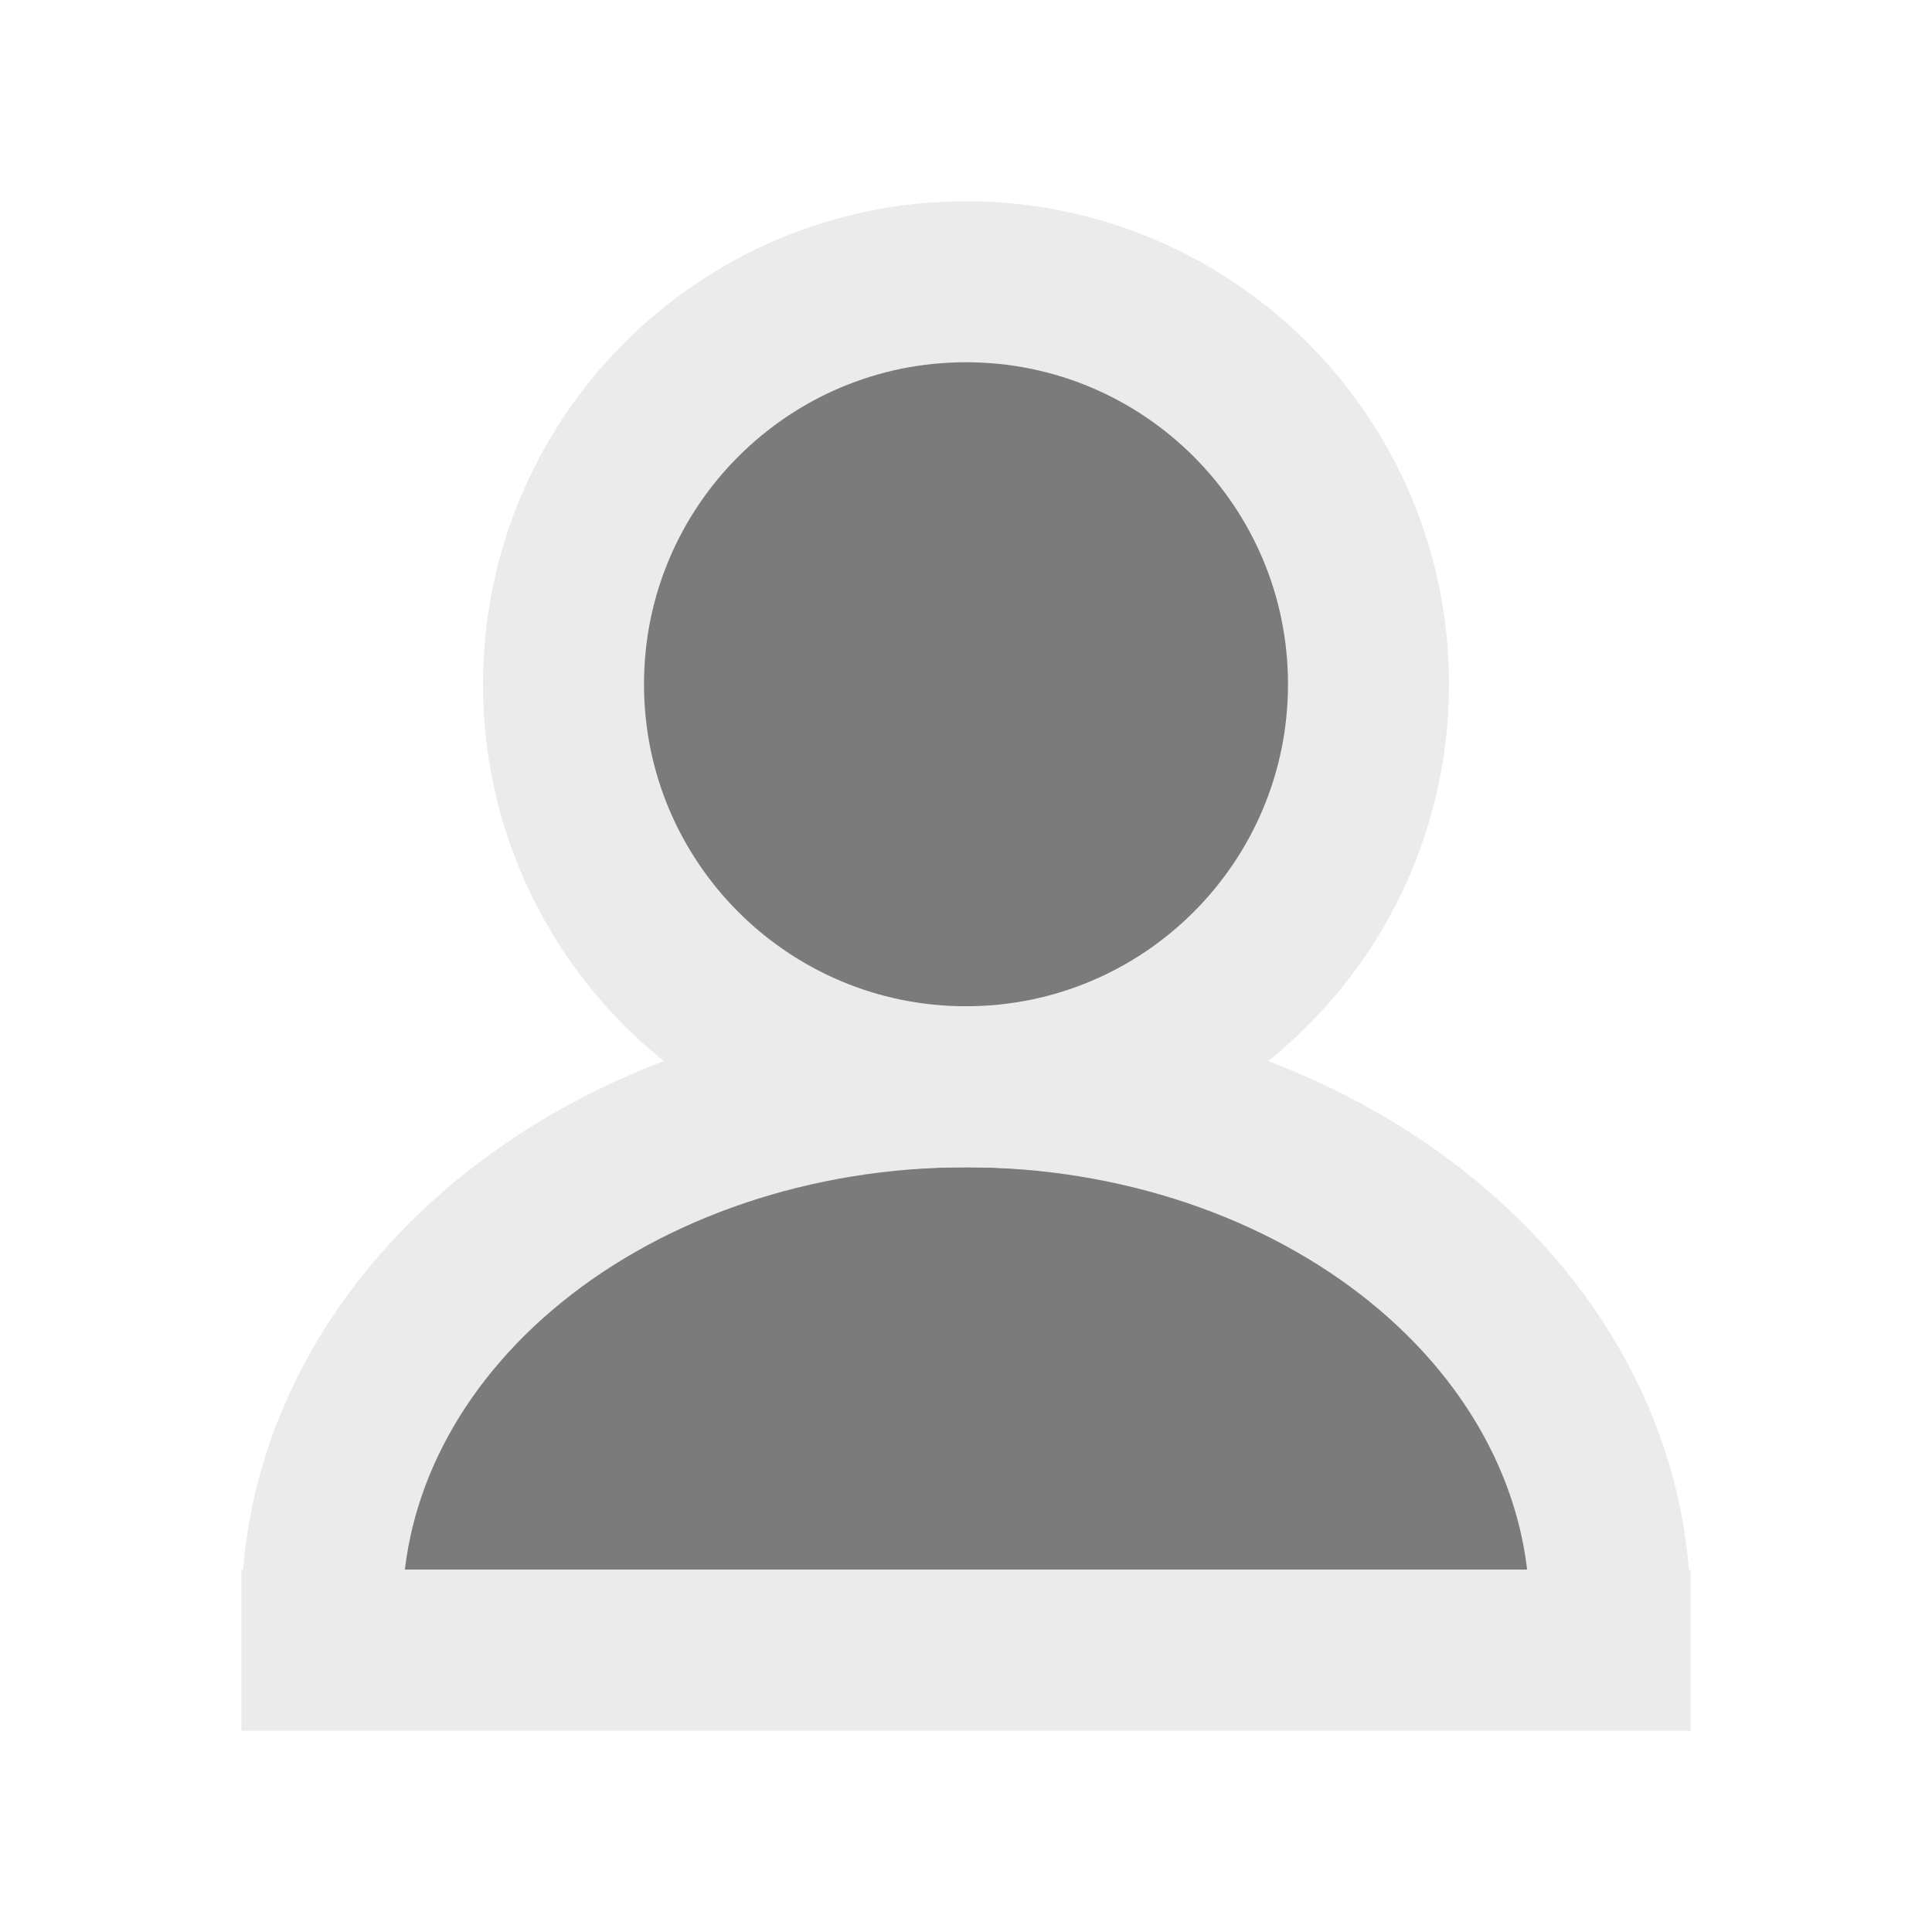
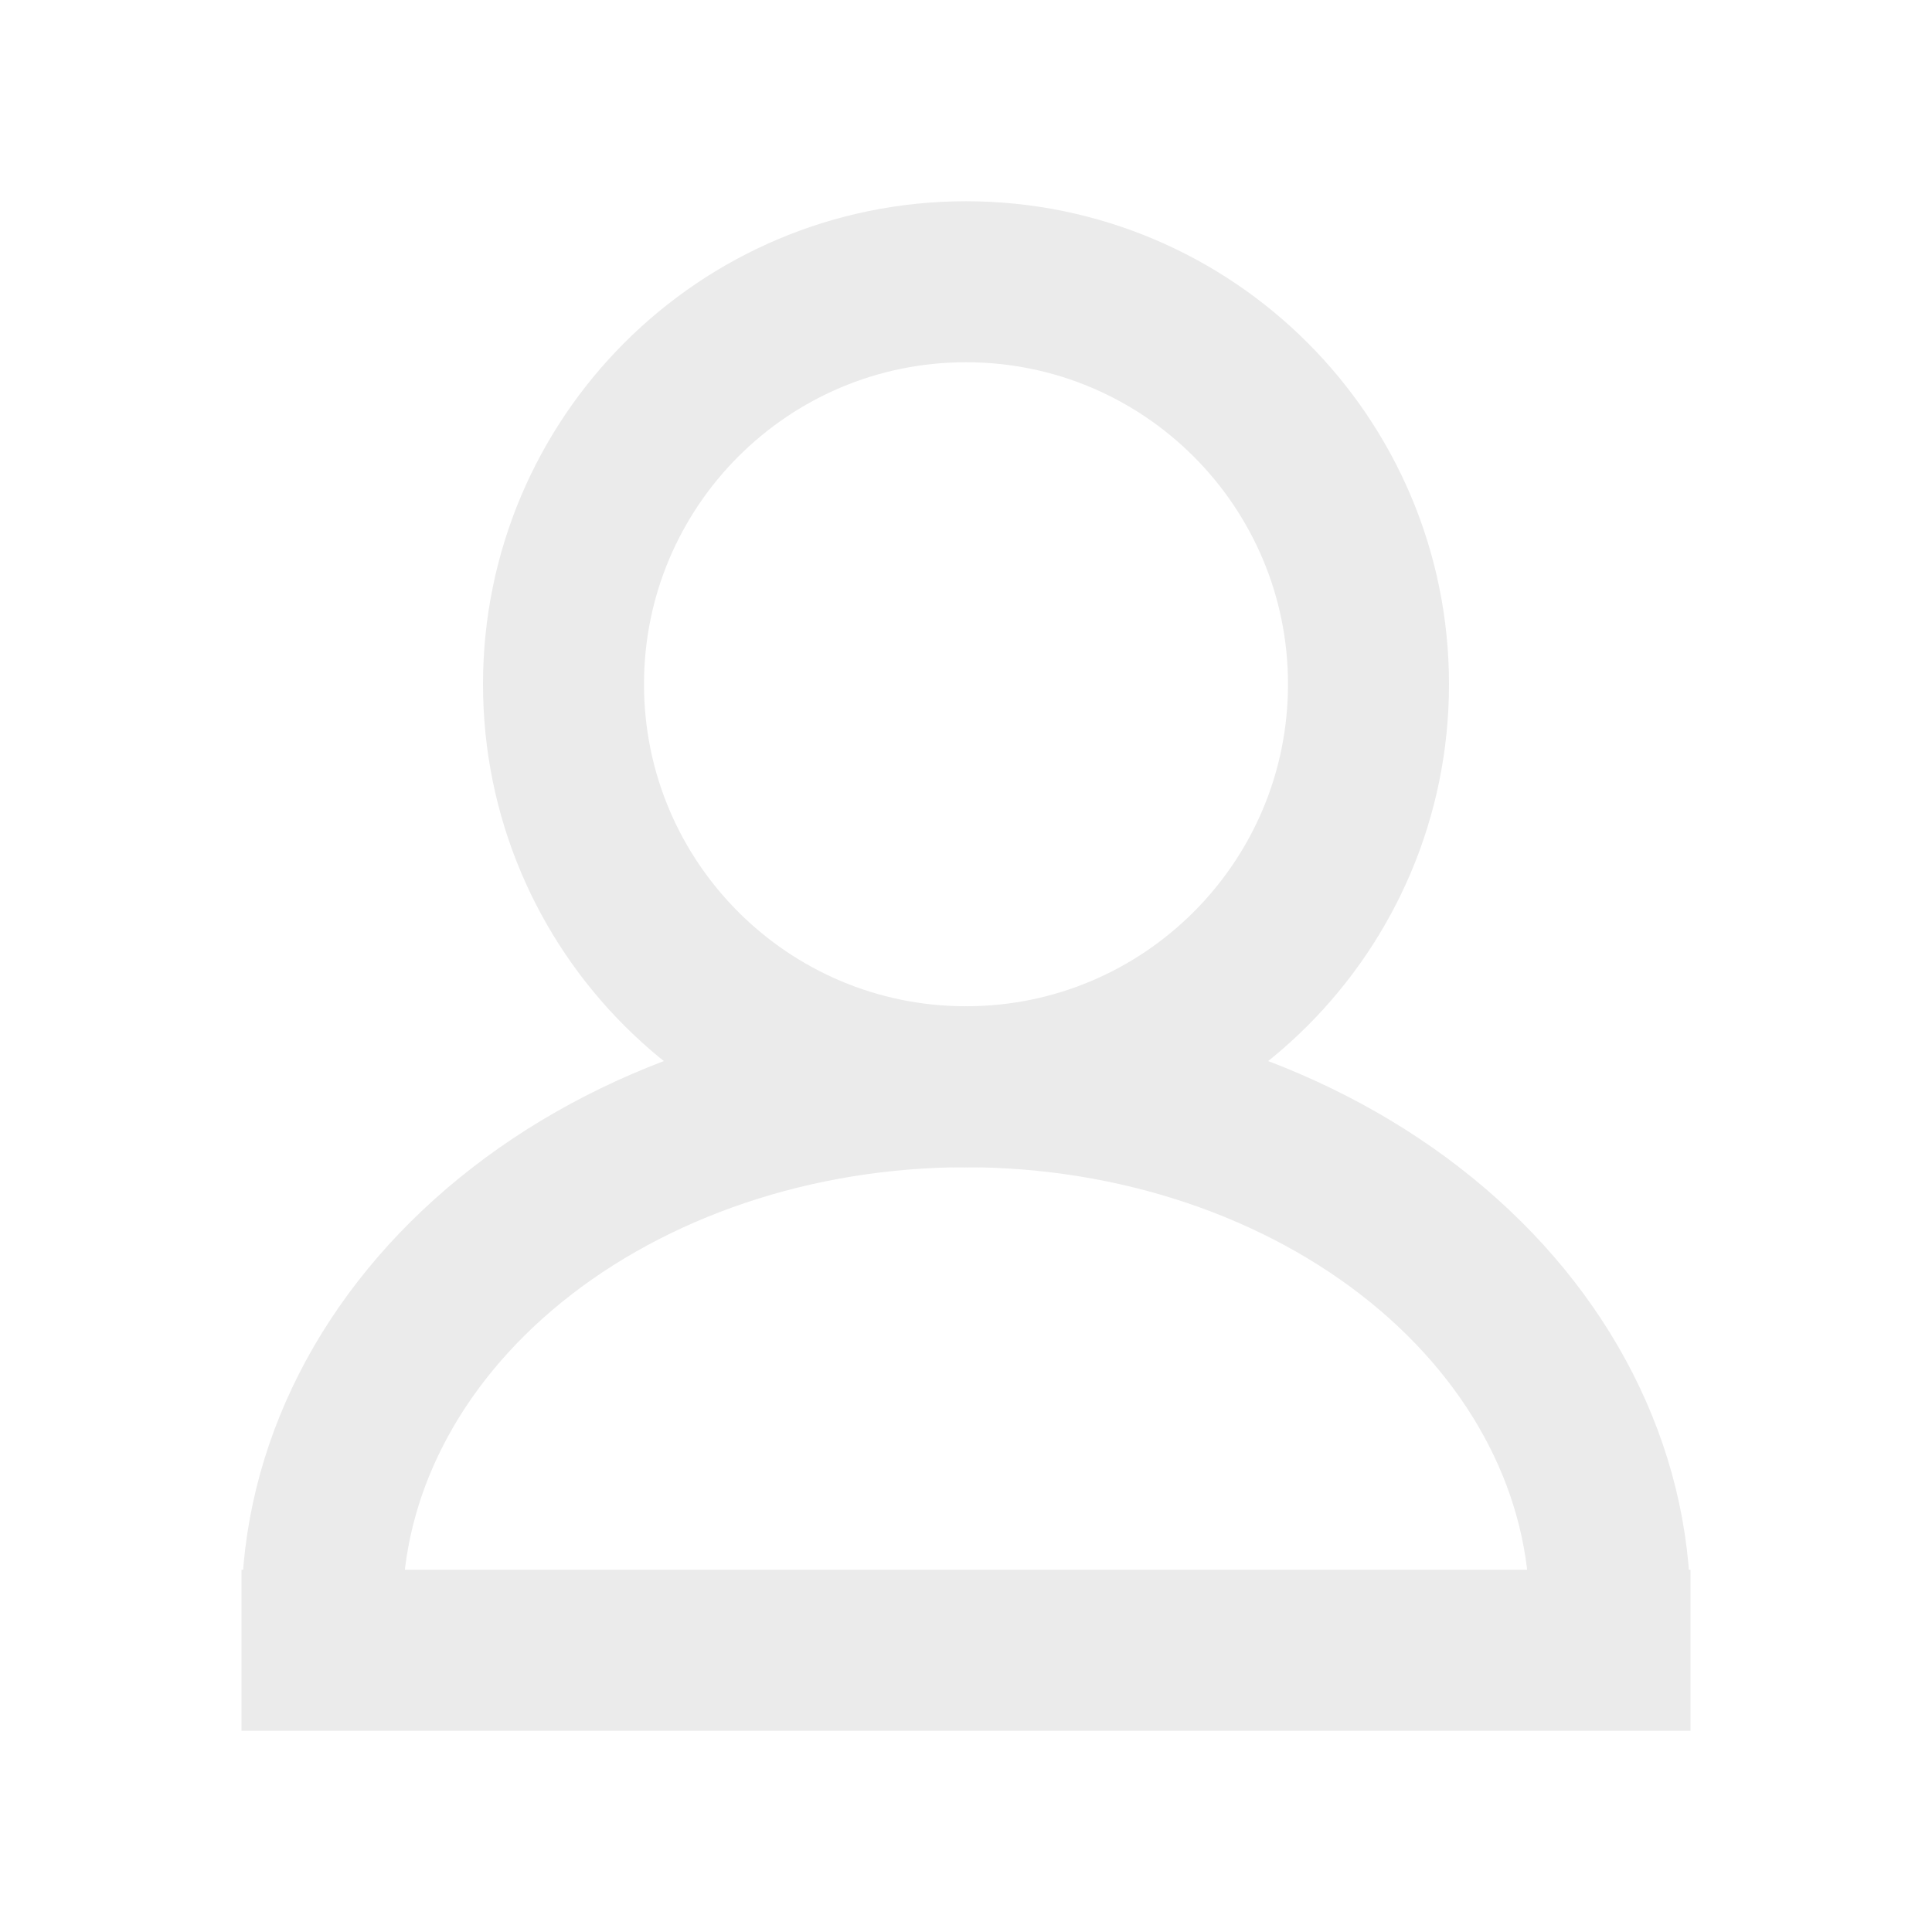
<svg xmlns="http://www.w3.org/2000/svg" width="48" height="48" viewBox="0 0 48 48" fill="none">
-   <circle cx="24" cy="17" r="10" fill="#7B7B7B" stroke="#EBEBEB" stroke-width="4" />
-   <path d="M24 29c9.22 0 13.928 5.59 14 9.9 0 .056-.045.1-.1.1H10.1a.098.098 0 0 1-.1-.1c.072-4.31 4.781-9.9 14-9.9Z" fill="#7B7B7B" />
+   <circle cx="24" cy="17" r="10" stroke="#EBEBEB" stroke-width="4" />
  <path d="M40 40c0-3.448-1.686-6.754-4.686-9.192C32.314 28.37 28.244 27 24 27s-8.313 1.37-11.314 3.808C9.686 33.246 8 36.552 8 40M6 41h36" stroke="#EBEBEB" stroke-width="4" />
</svg>
